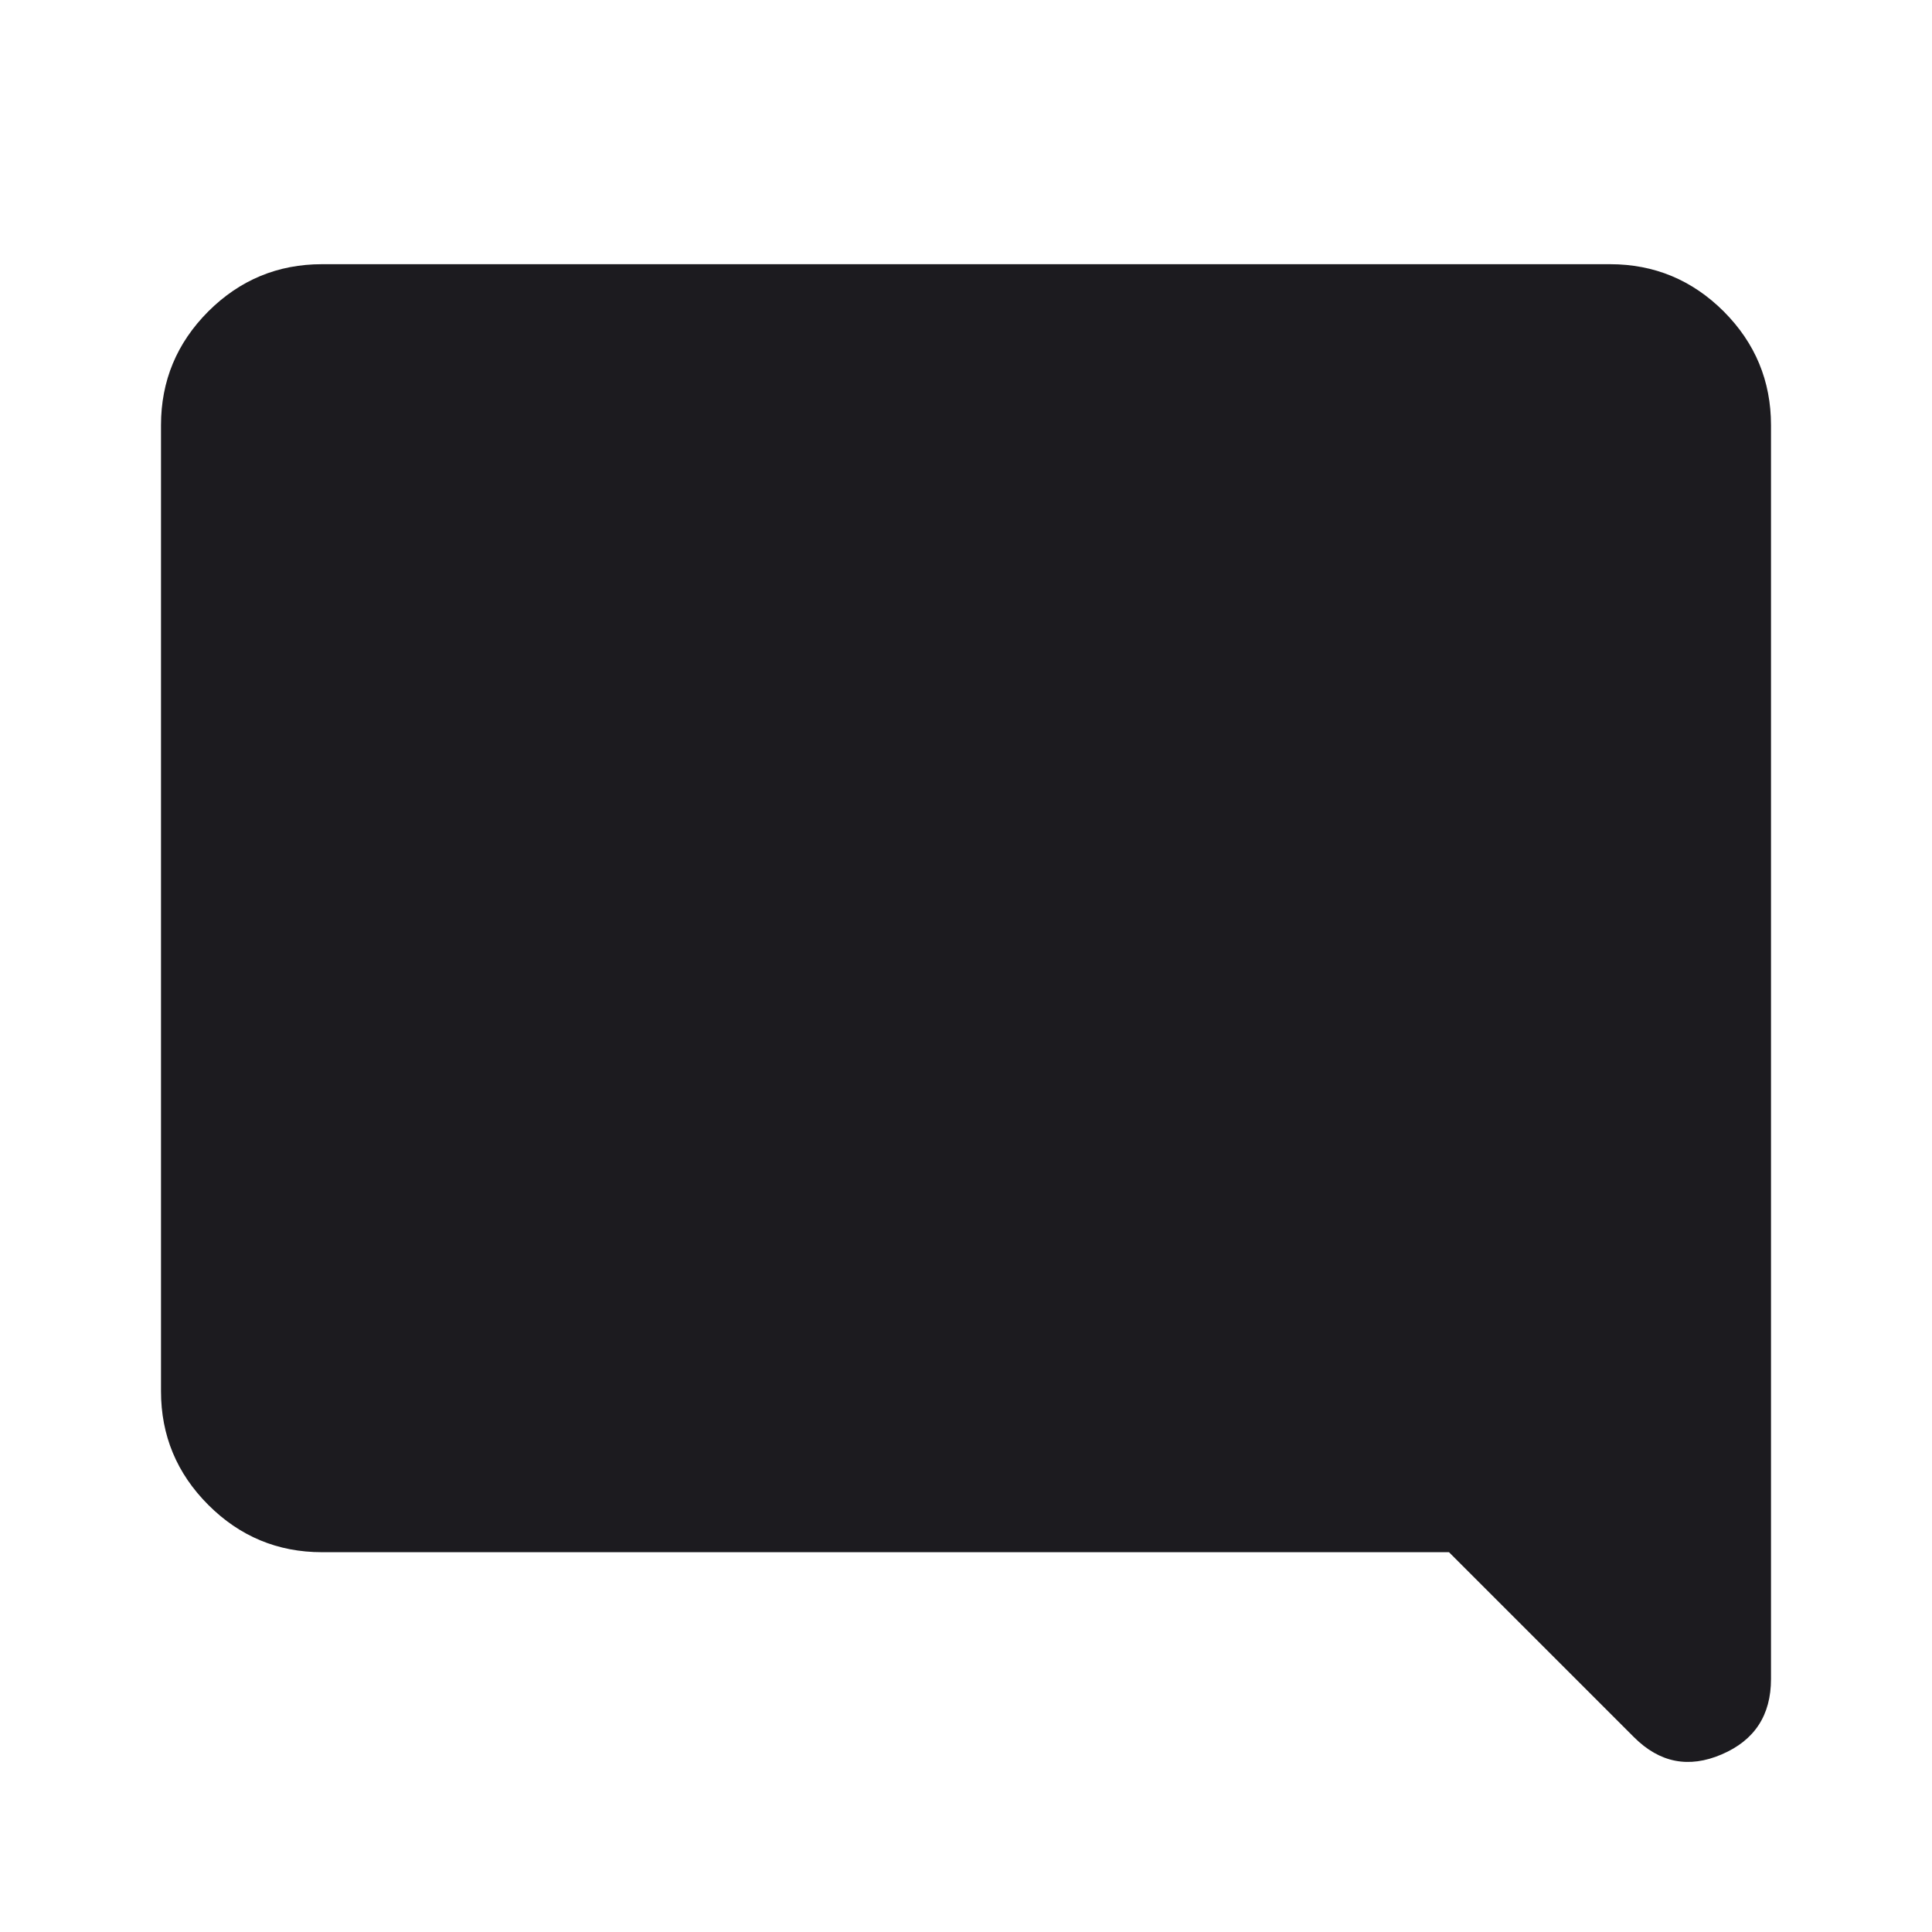
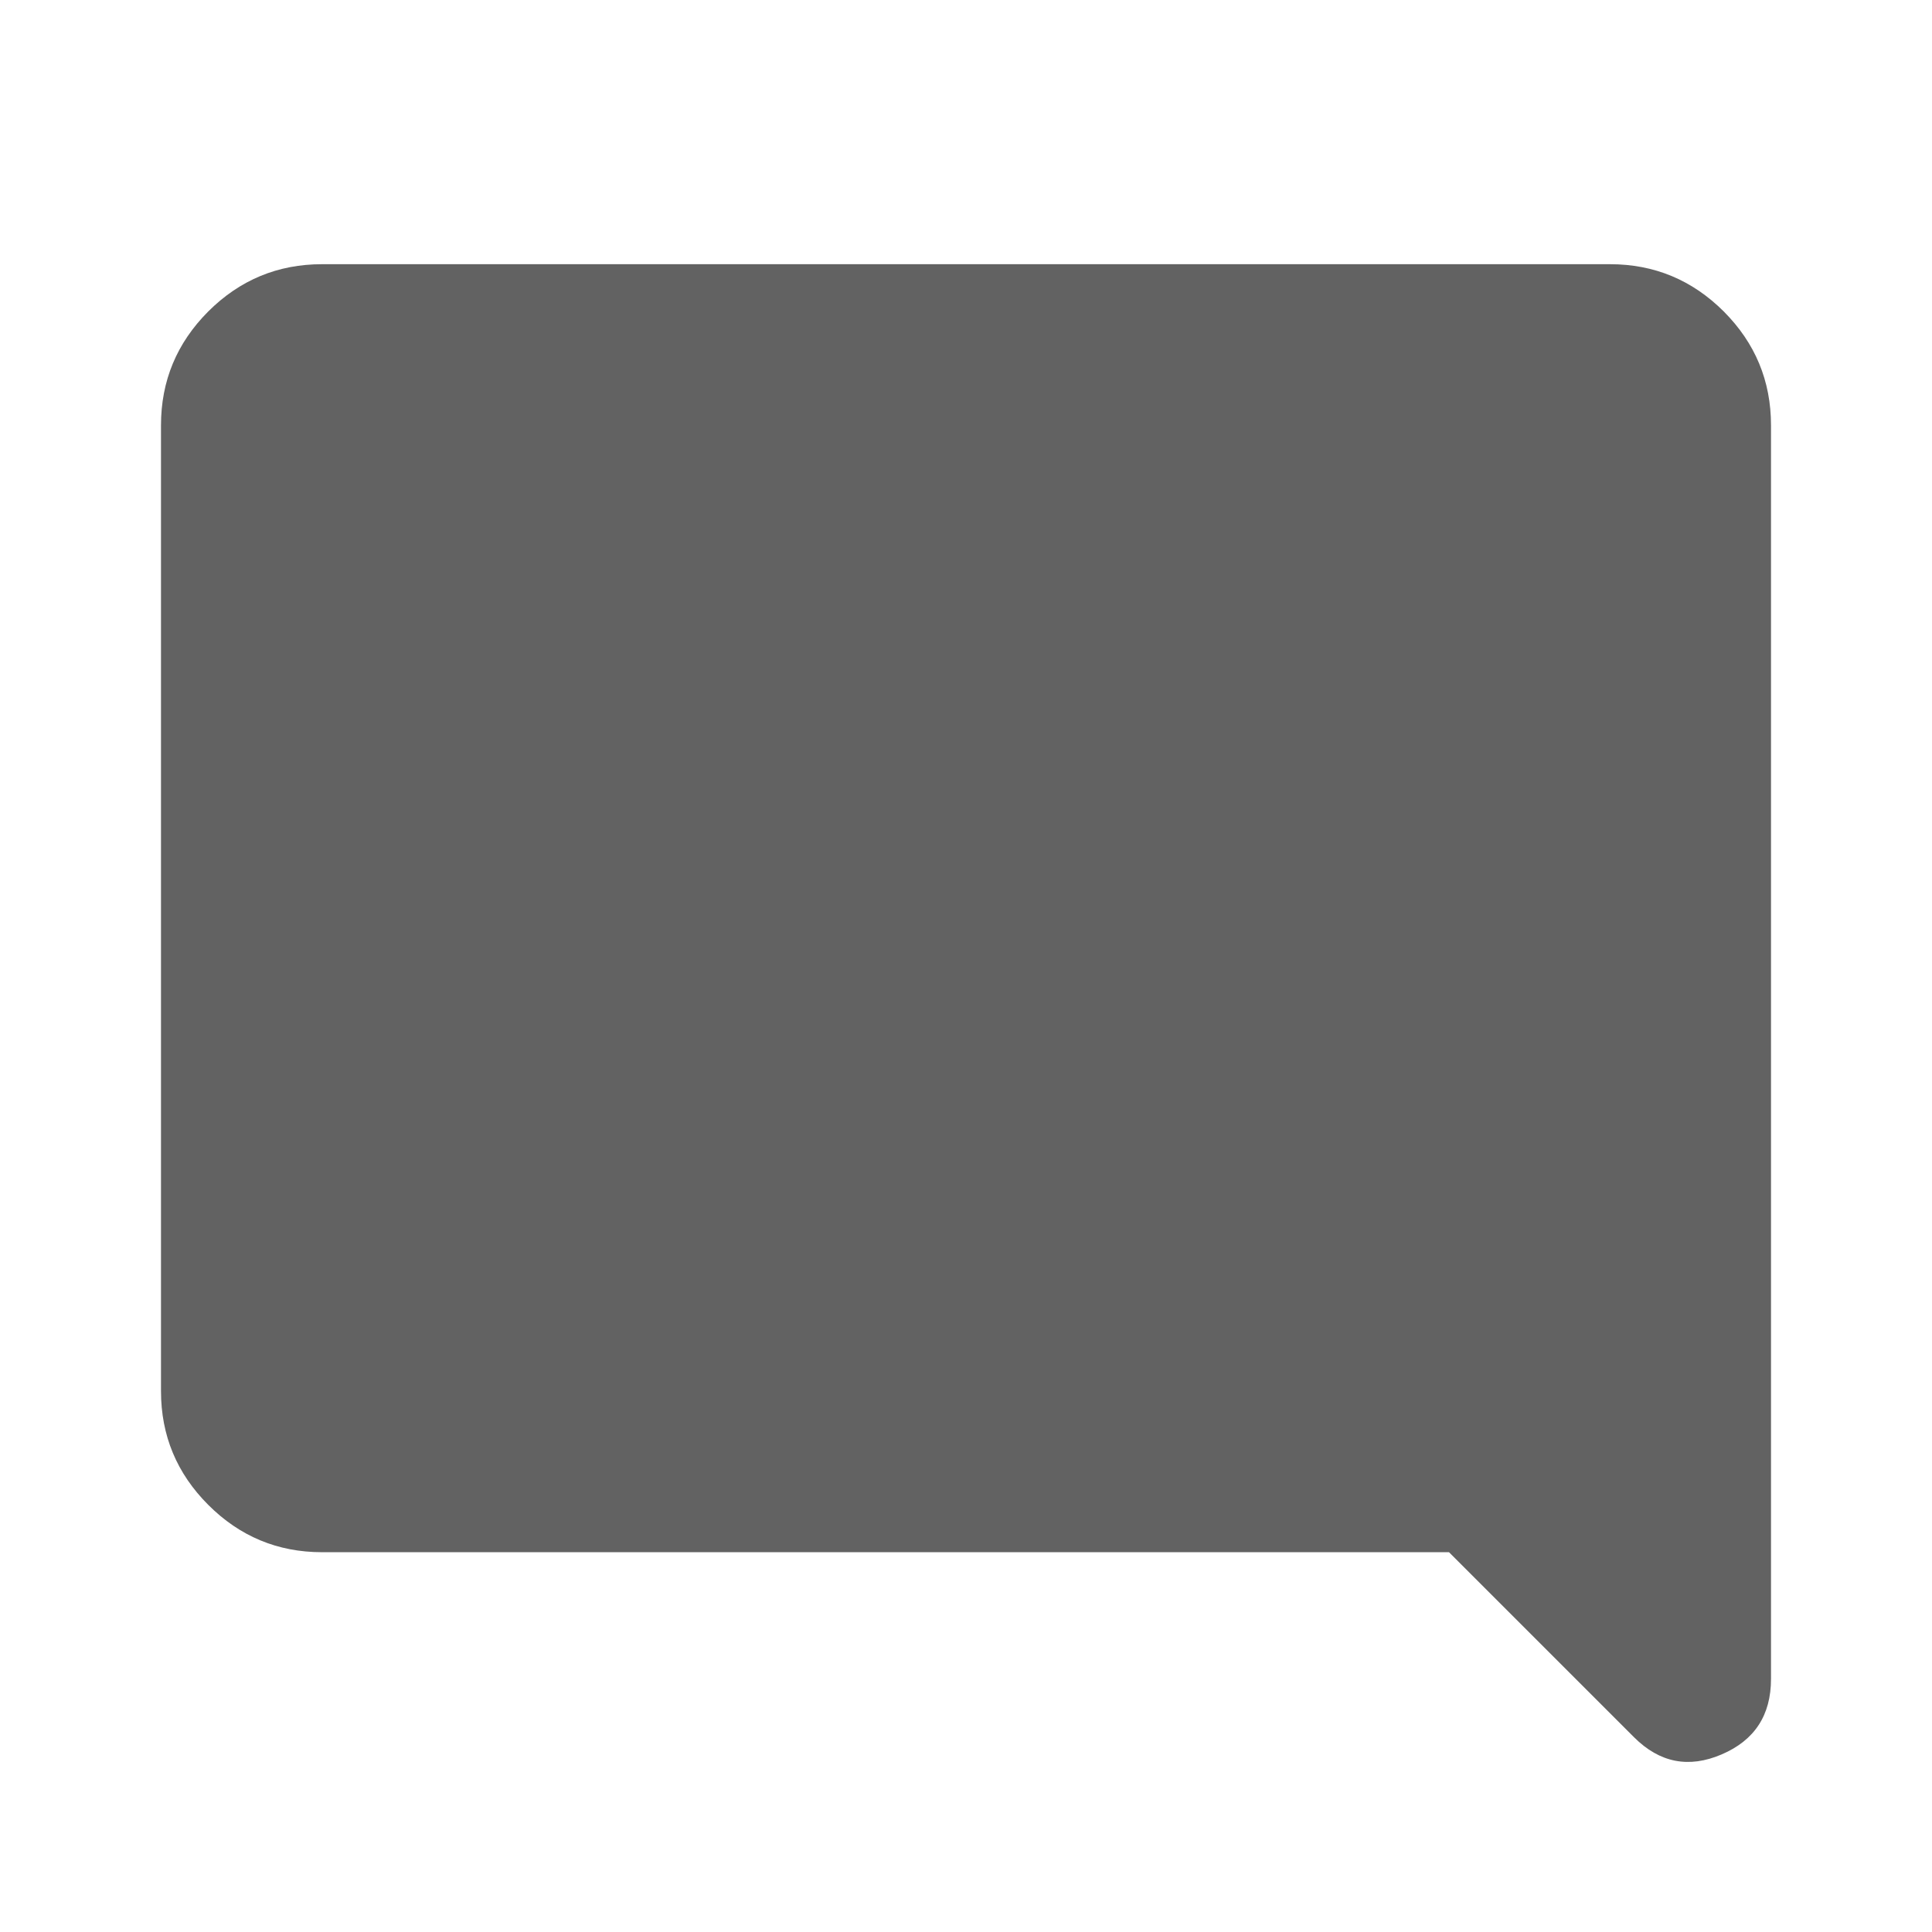
<svg xmlns="http://www.w3.org/2000/svg" width="24" height="24" viewBox="0 0 24 24" fill="none">
-   <mask id="mask0_668_2135" style="mask-type:alpha" maskUnits="userSpaceOnUse" x="0" y="0" width="24" height="24">
+   <mask id="mask0_945_4268" style="mask-type:alpha" maskUnits="userSpaceOnUse" x="0" y="0" width="24" height="24">
    <rect width="24" height="24" fill="#D9D9D9" />
  </mask>
-   <g mask="url(#mask0_668_2135)">
-     <path d="M4 19.282C3.45 19.282 2.979 19.086 2.587 18.694C2.196 18.303 2 17.832 2 17.282V5.282C2 4.732 2.196 4.261 2.587 3.869C2.979 3.478 3.45 3.282 4 3.282H20C20.55 3.282 21.021 3.478 21.413 3.869C21.804 4.261 22 4.732 22 5.282V20.857C22 21.307 21.796 21.619 21.387 21.794C20.979 21.969 20.617 21.898 20.3 21.582L18 19.282H4Z" fill="#1C1B1F" />
+   <g mask="url(#mask0_945_4268)">
+     <path d="M4 19.282C3.45 19.282 2.979 19.086 2.587 18.694C2.196 18.303 2 17.832 2 17.282V5.282C2 4.732 2.196 4.261 2.587 3.869C2.979 3.478 3.45 3.282 4 3.282H20C20.55 3.282 21.021 3.478 21.413 3.869C21.804 4.261 22 4.732 22 5.282V20.857C22 21.307 21.796 21.619 21.387 21.794C20.979 21.969 20.617 21.898 20.3 21.582L18 19.282H4Z" fill="#626262" />
  </g>
</svg>
